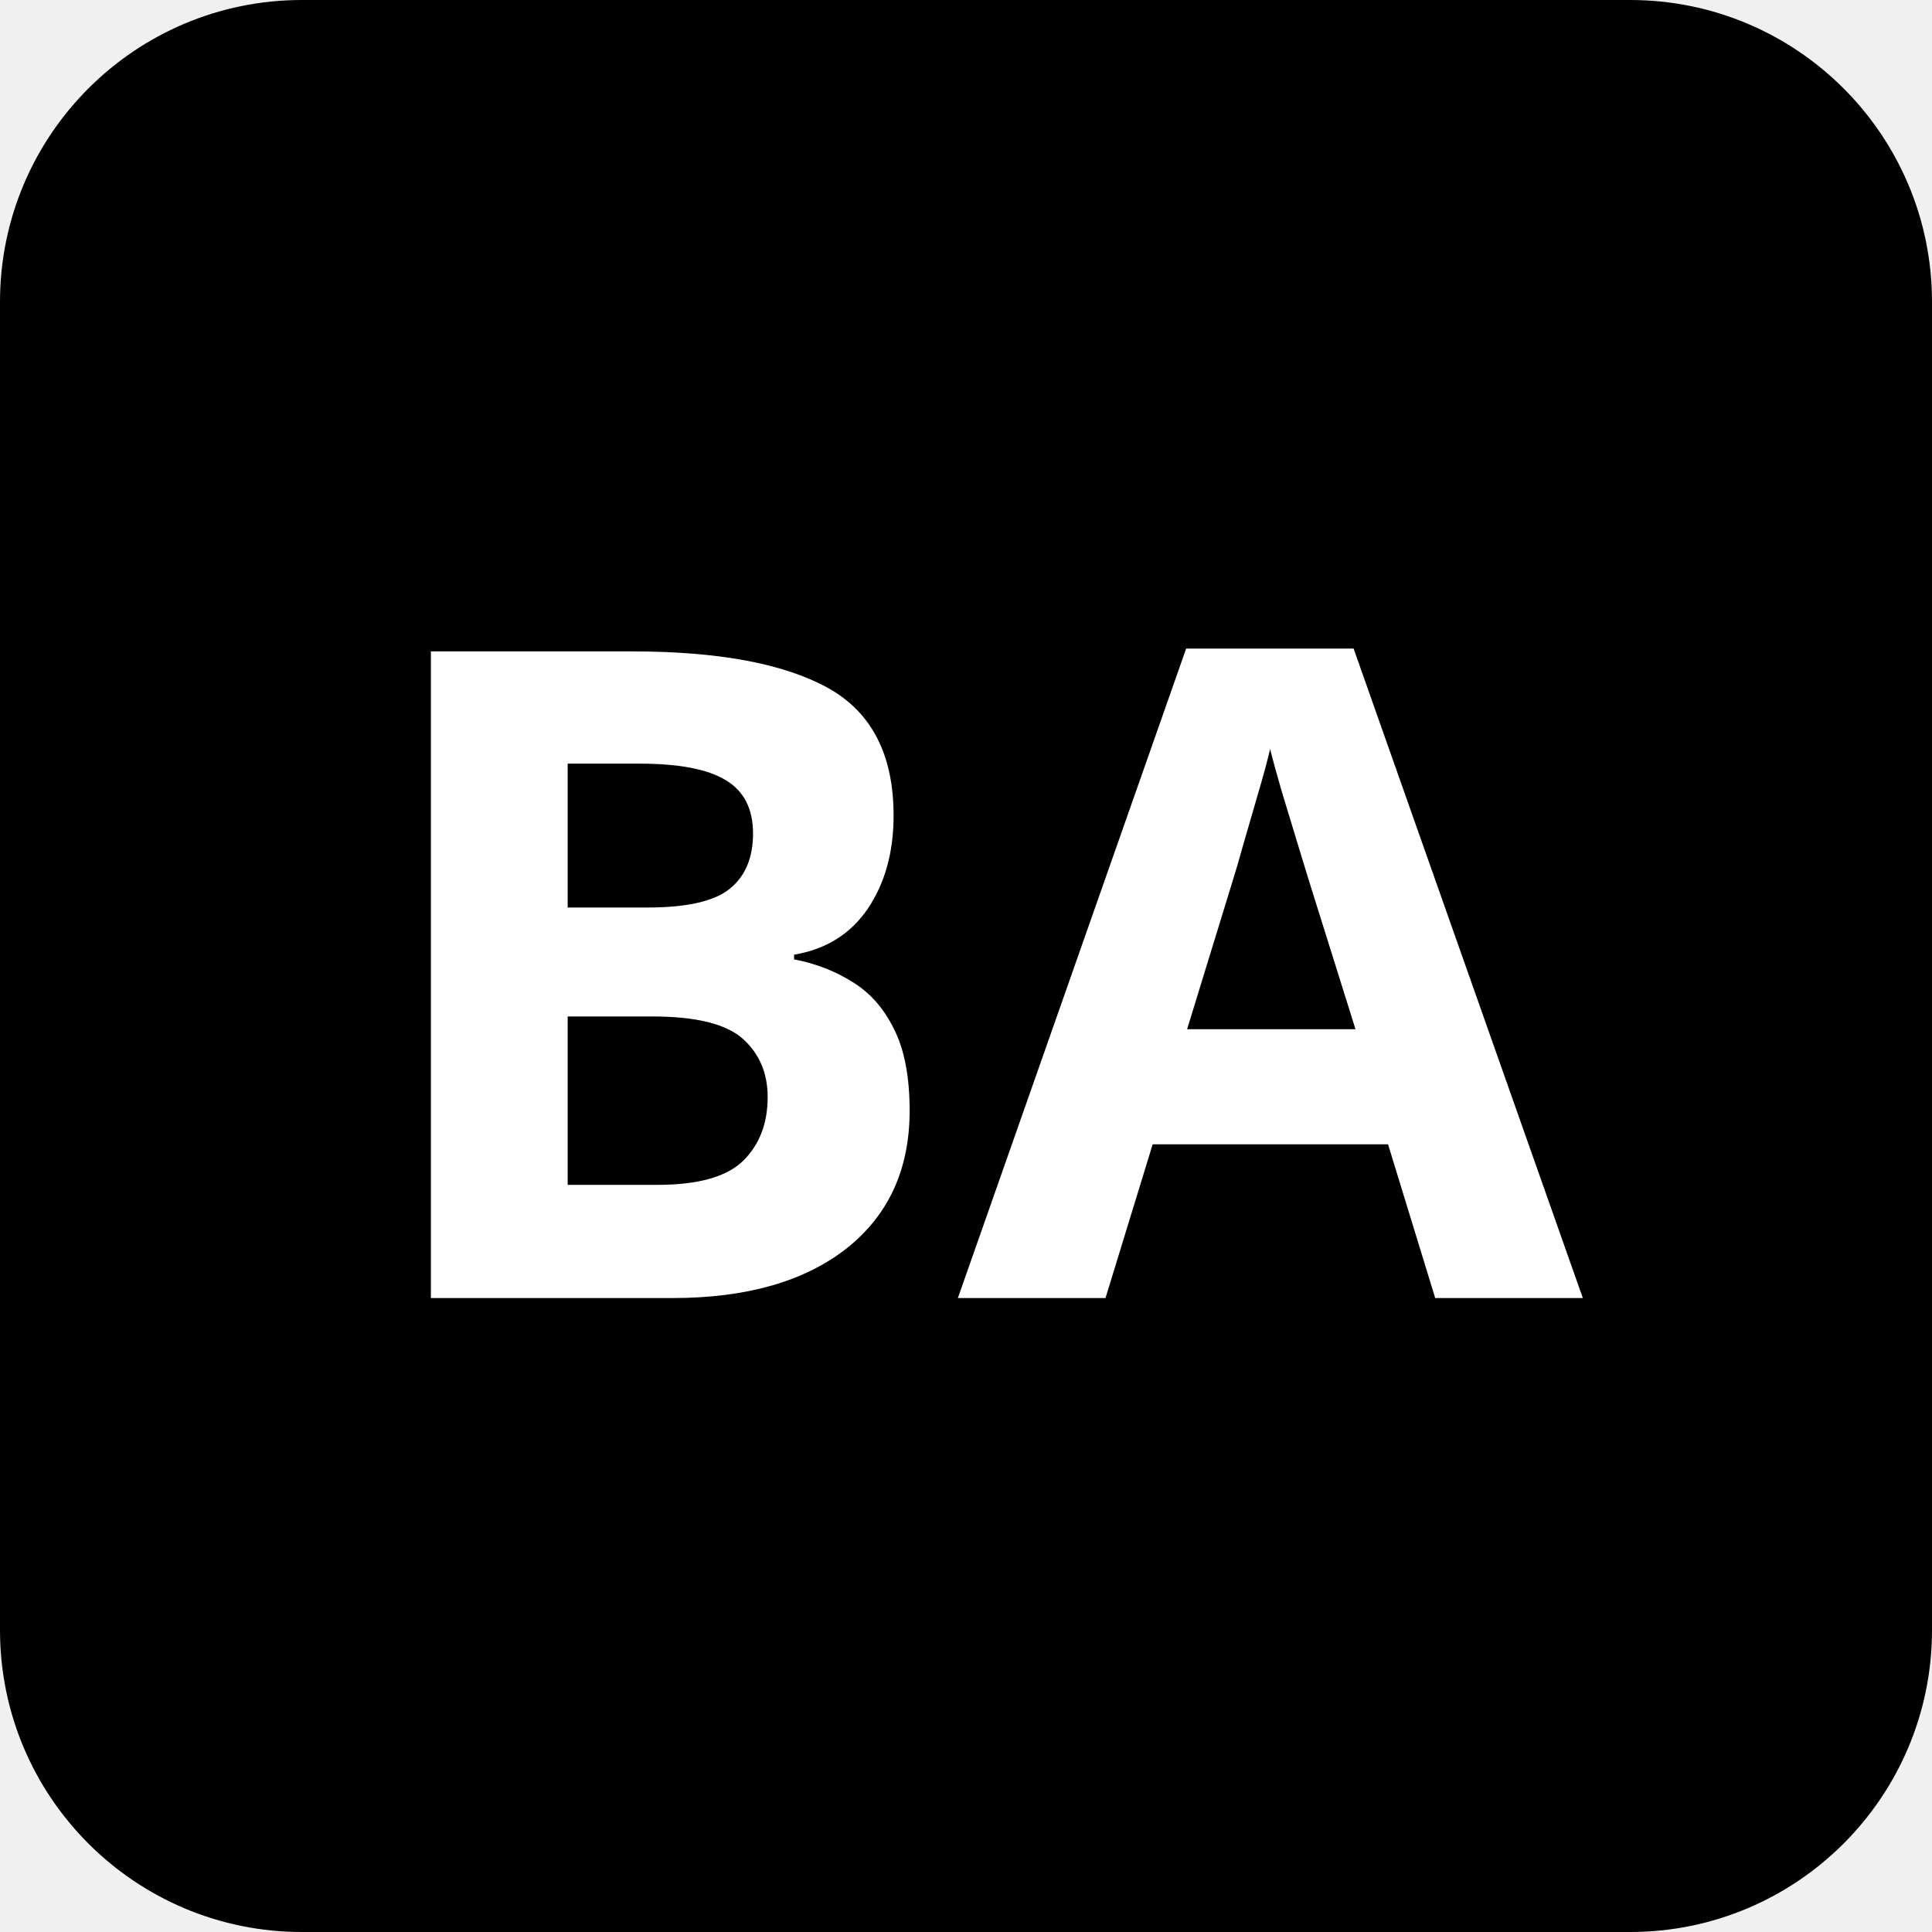
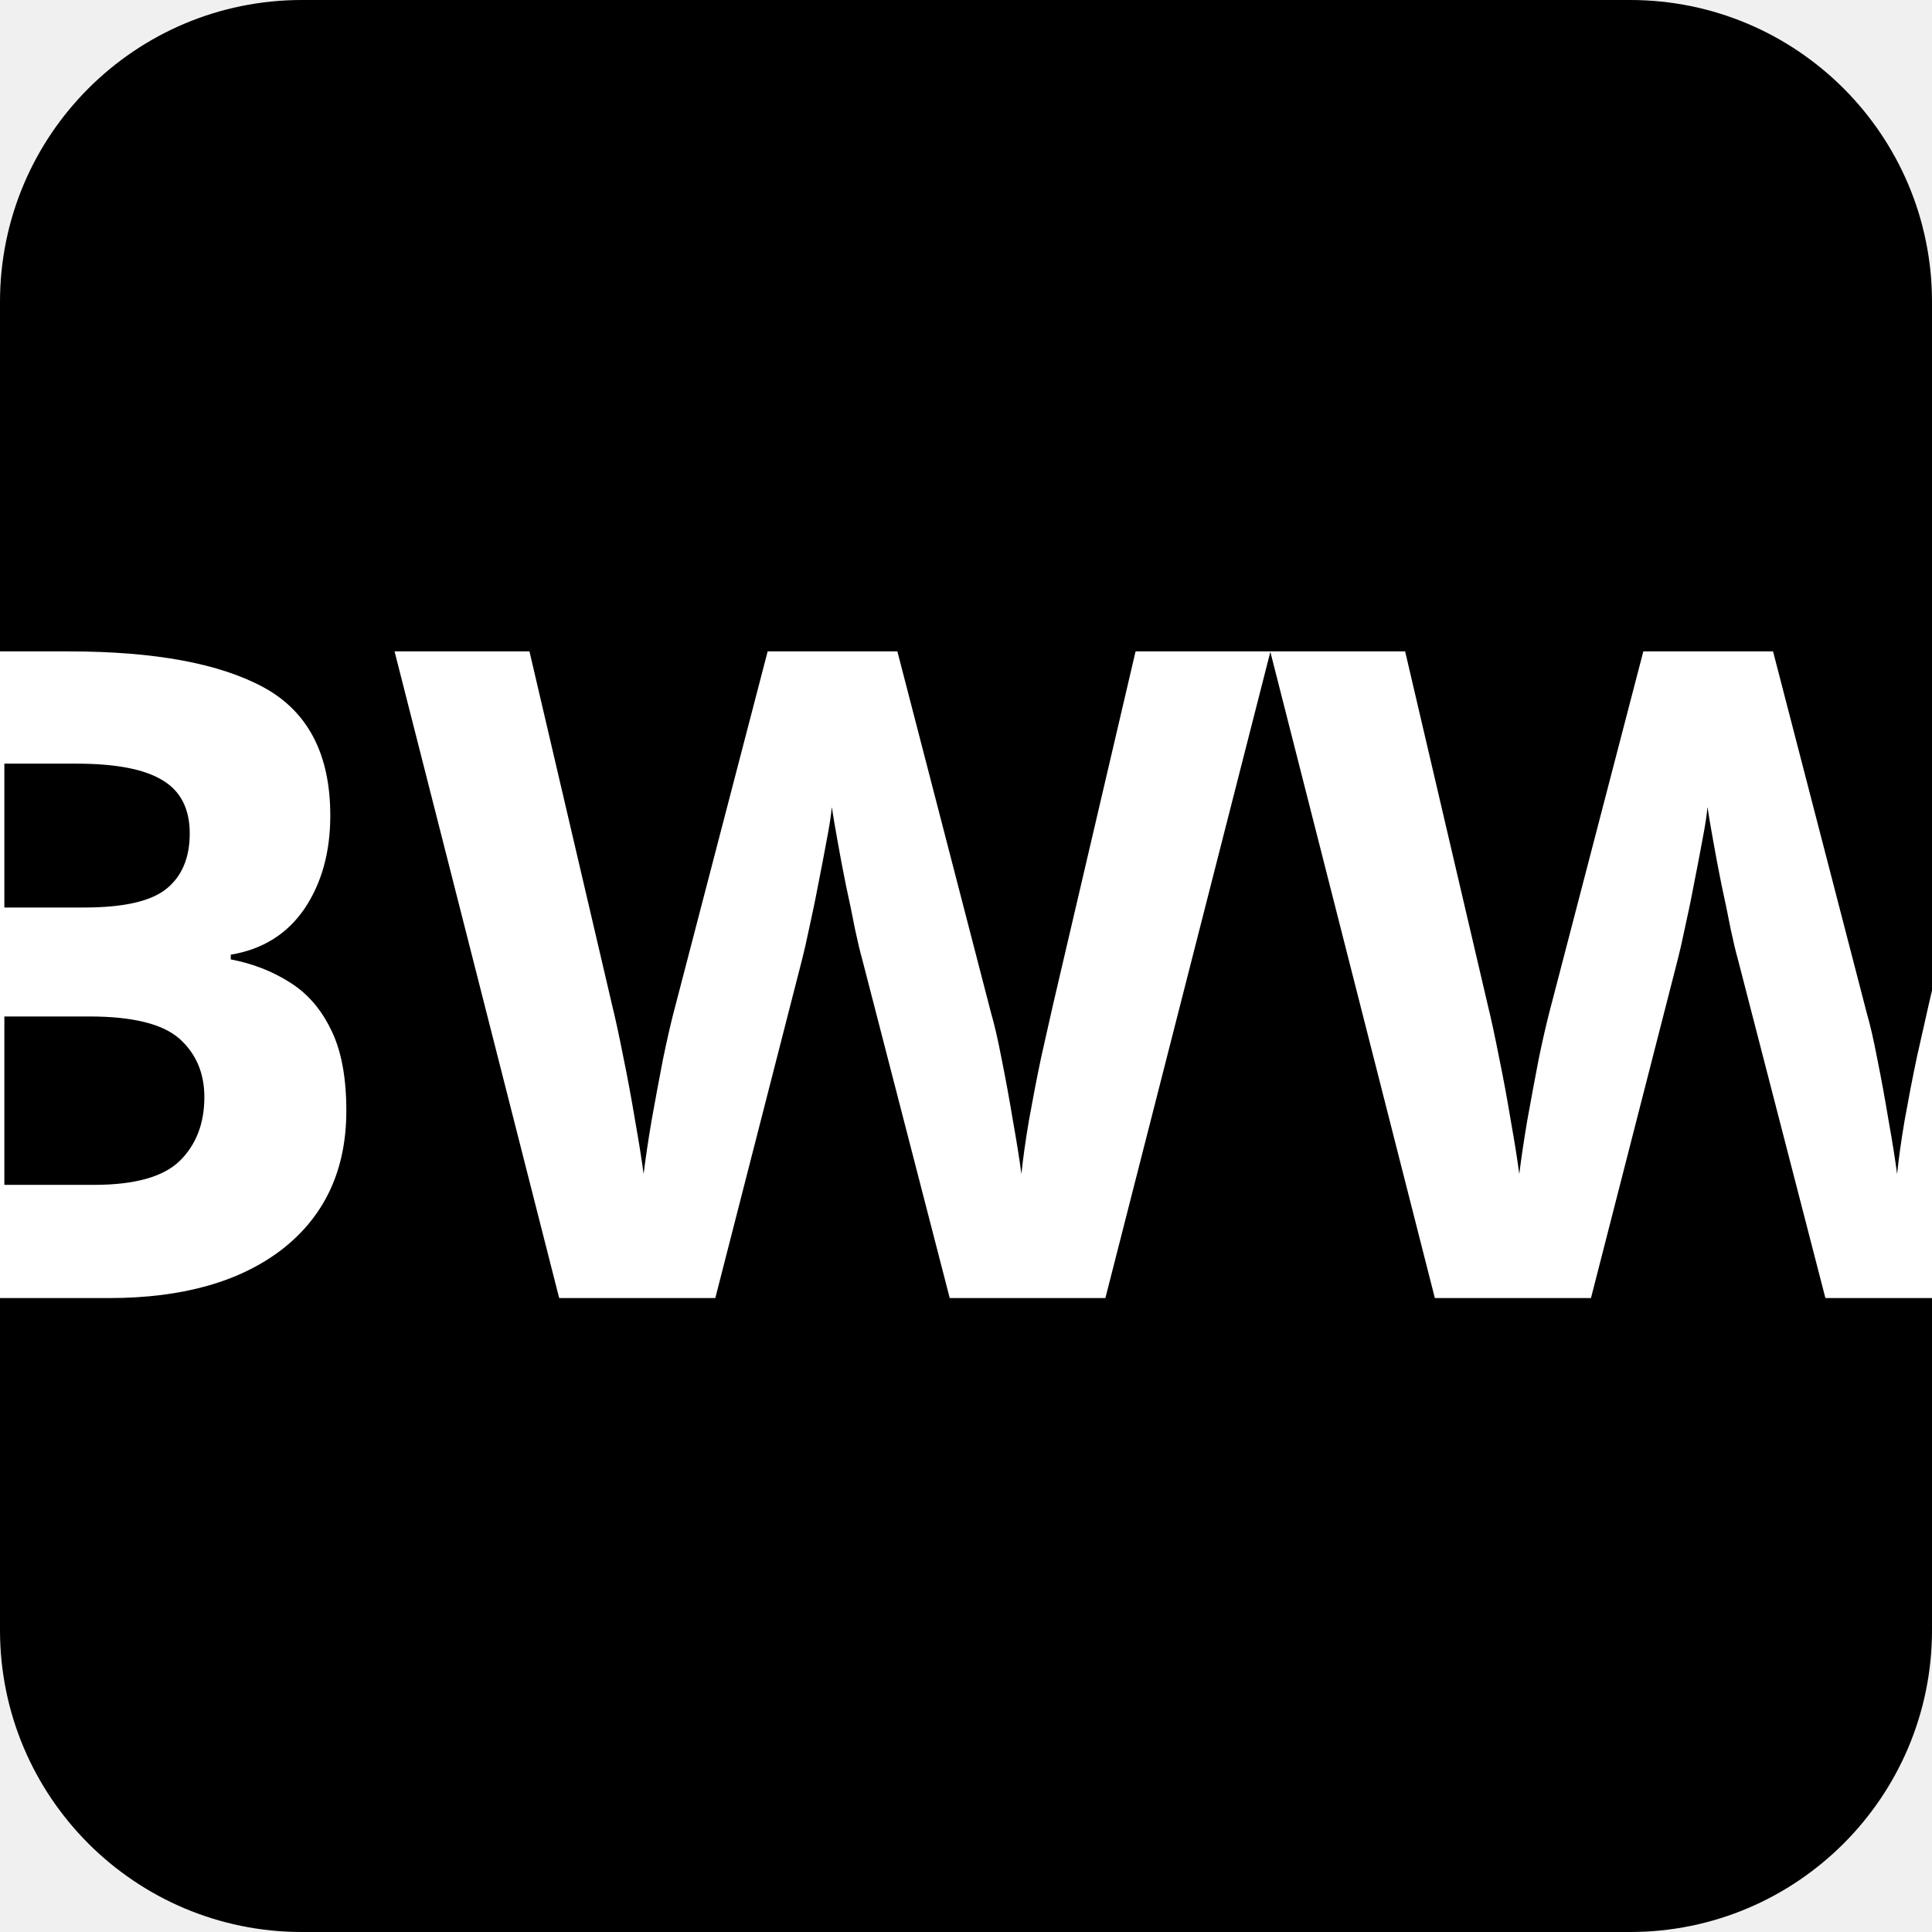
<svg xmlns="http://www.w3.org/2000/svg" viewBox="0 0 64 64">
  <rect width="64" height="64" rx="10" fill="#000000" />
-   <text x="32" y="43" text-anchor="middle" font-family="Oswald, sans-serif" font-size="30" font-weight="600" fill="#ffffff">BA</text>
+   <text x="32" y="43" text-anchor="middle" font-family="Oswald, sans-serif" font-size="30" font-weight="600" fill="#ffffff">BWW</text>
</svg>
